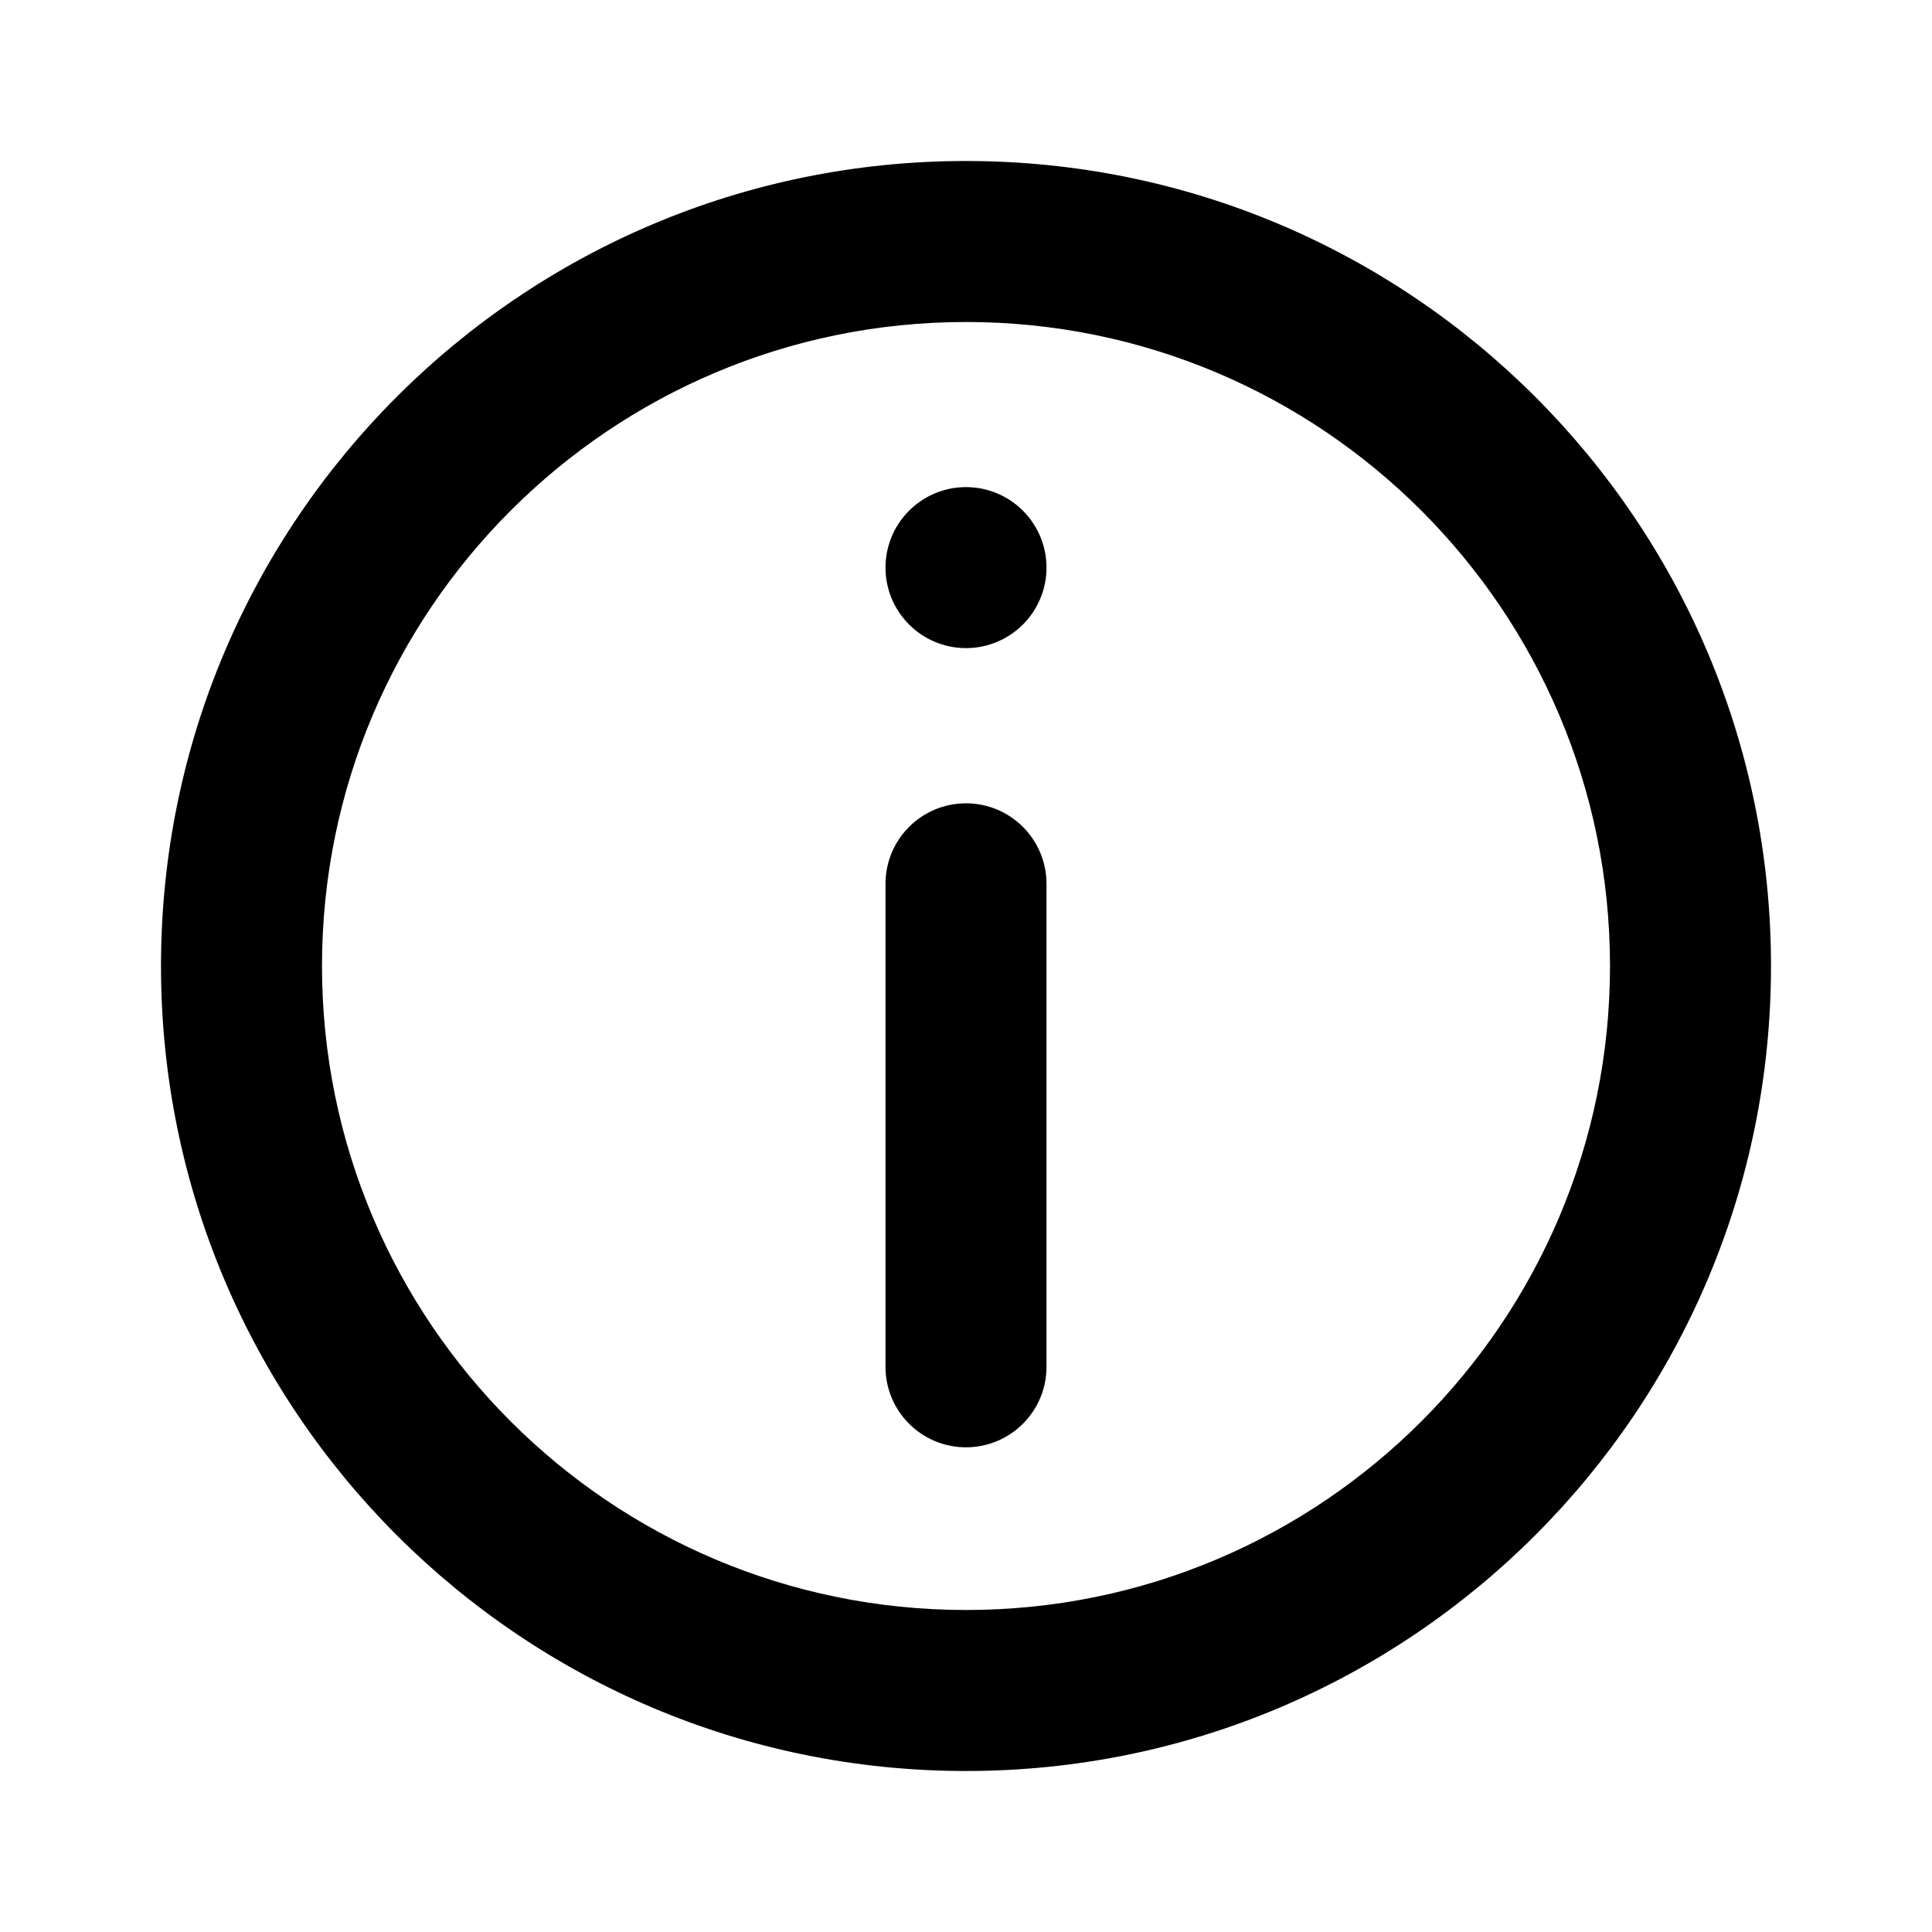
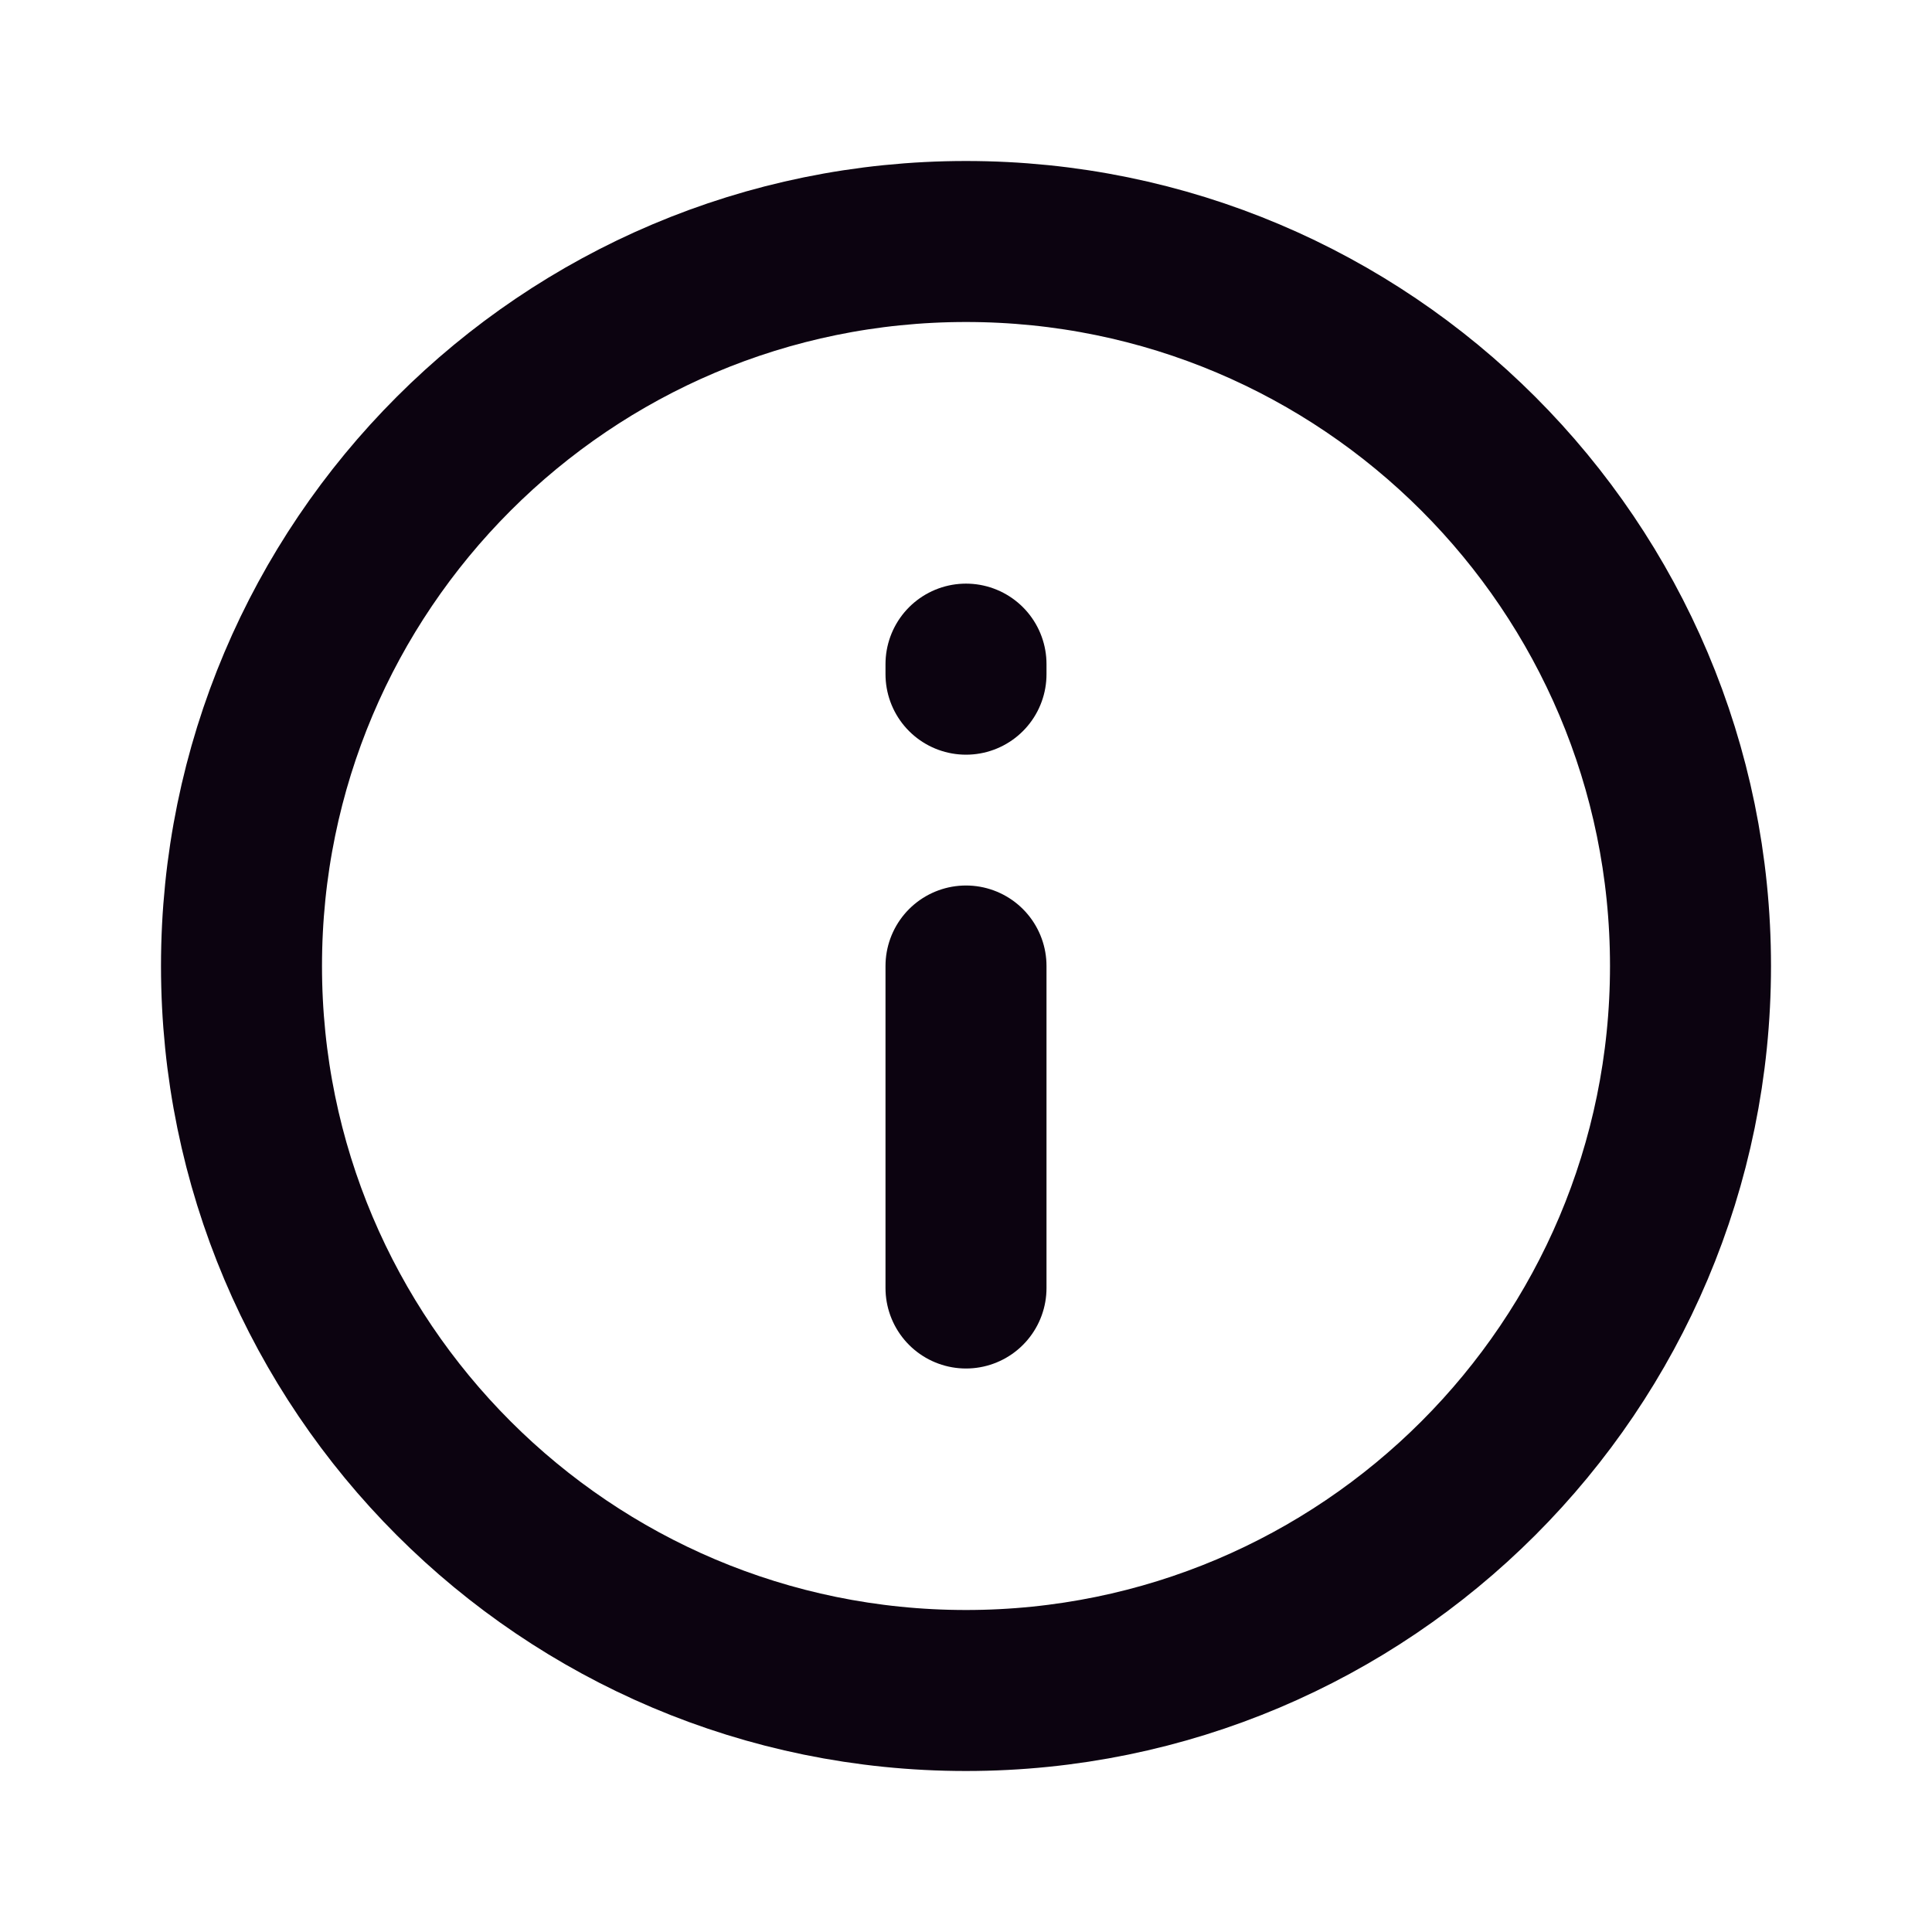
- <svg xmlns="http://www.w3.org/2000/svg" width="32" height="32" viewBox="0 0 24 24" fill="none">
-   <path d="M11 10.979C11 10.427 11.448 9.979 12 9.979C12.552 9.979 13 10.427 13 10.979V16.979C13 17.532 12.552 17.979 12 17.979C11.448 17.979 11 17.532 11 16.979V10.979Z" fill="currentColor" />
-   <path d="M12 6.051C11.448 6.051 11 6.499 11 7.051C11 7.603 11.448 8.051 12 8.051C12.552 8.051 13 7.603 13 7.051C13 6.499 12.552 6.051 12 6.051Z" fill="currentColor" />
-   <path fill-rule="evenodd" clip-rule="evenodd" d="M12 2C6.477 2 2 6.477 2 12C2 17.523 6.477 22 12 22C17.523 22 22 17.523 22 12C22 6.477 17.523 2 12 2ZM4 12C4 16.418 7.582 20 12 20C16.418 20 20 16.418 20 12C20 7.582 16.418 4 12 4C7.582 4 4 7.582 4 12Z" fill="currentColor" />
+ <svg xmlns="http://www.w3.org/2000/svg" width="28px" height="28px" viewBox="0 0 24 24" version="1.1">
+   <g id="Page-1" stroke="none" stroke-width="1" fill="none" fill-rule="evenodd">
+     <g id="Info">
+       <rect id="Rectangle" fill-rule="nonzero" x="0" y="0" width="24" height="24" />
+       <circle id="Oval" stroke="#0C0310" stroke-width="2" stroke-linecap="round" cx="12" cy="12" r="9" />
+       <line x1="12" y1="16" x2="12" y2="12" id="Path" stroke="#0C0310" stroke-width="2" stroke-linecap="round" />
+       <line x1="12" y1="8.25" x2="12" y2="8.375" id="Path" stroke="#0C0310" stroke-width="2" stroke-linecap="round" />
+     </g>
+   </g>
</svg>
